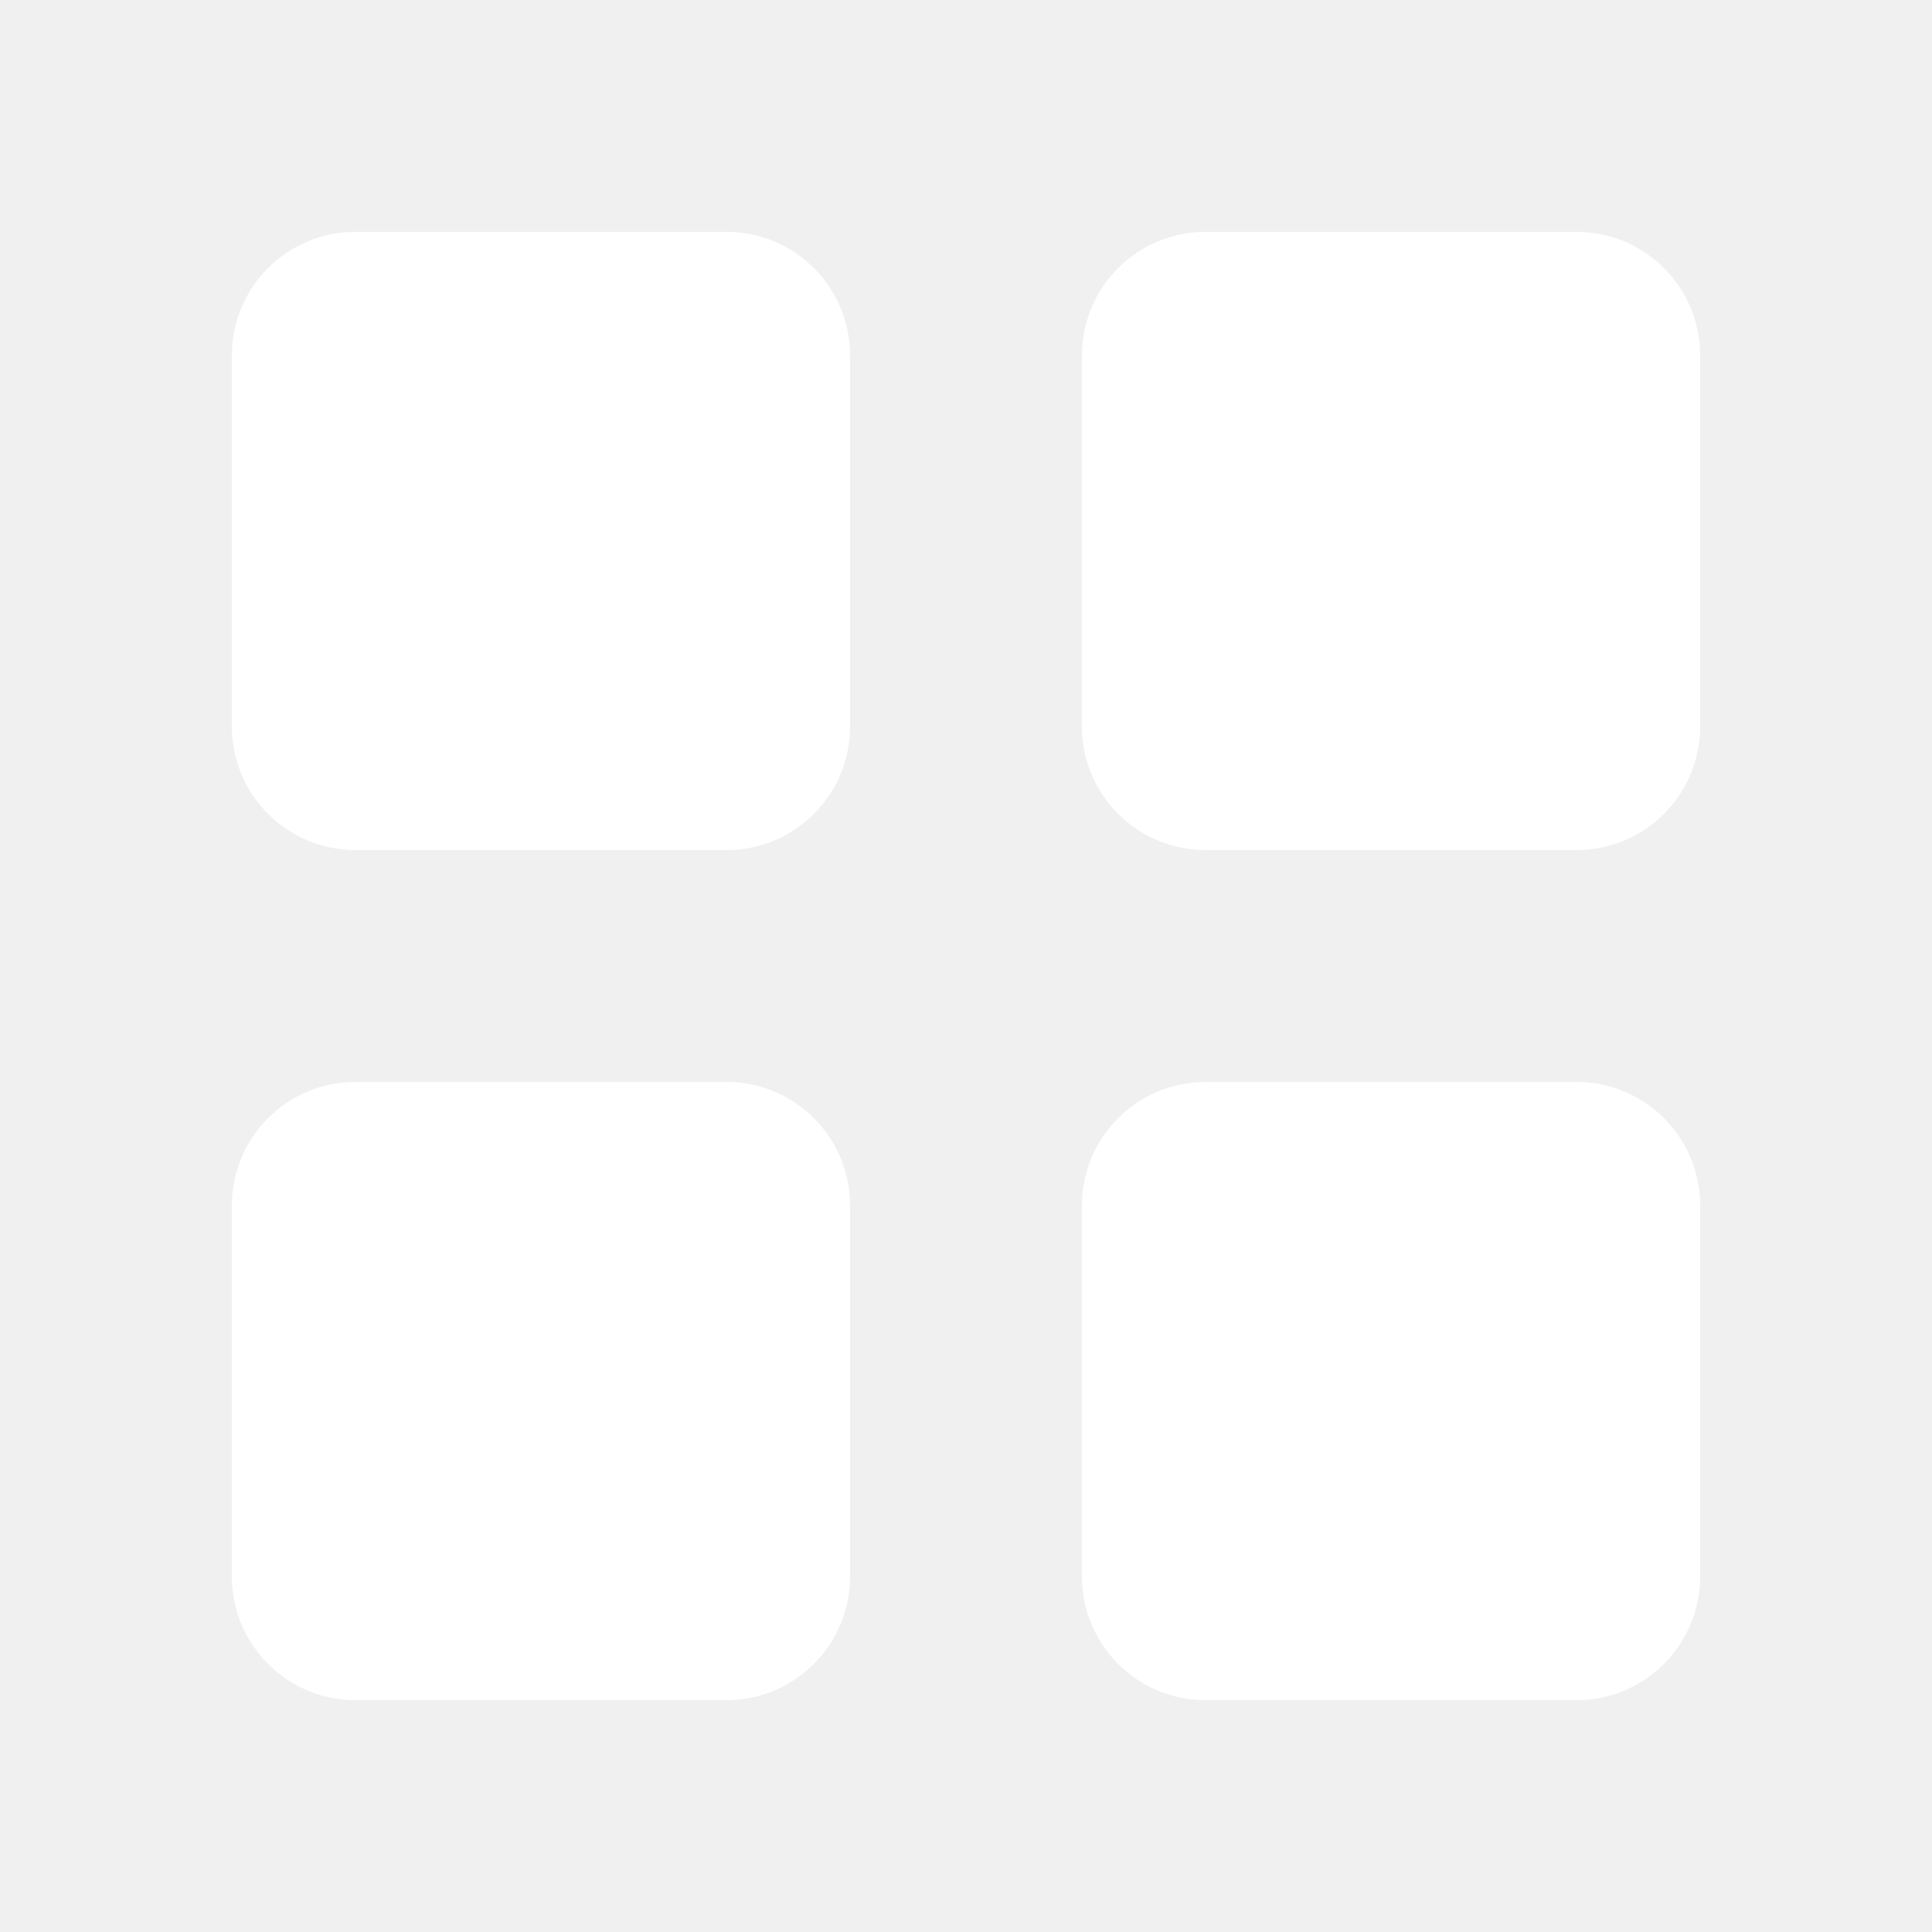
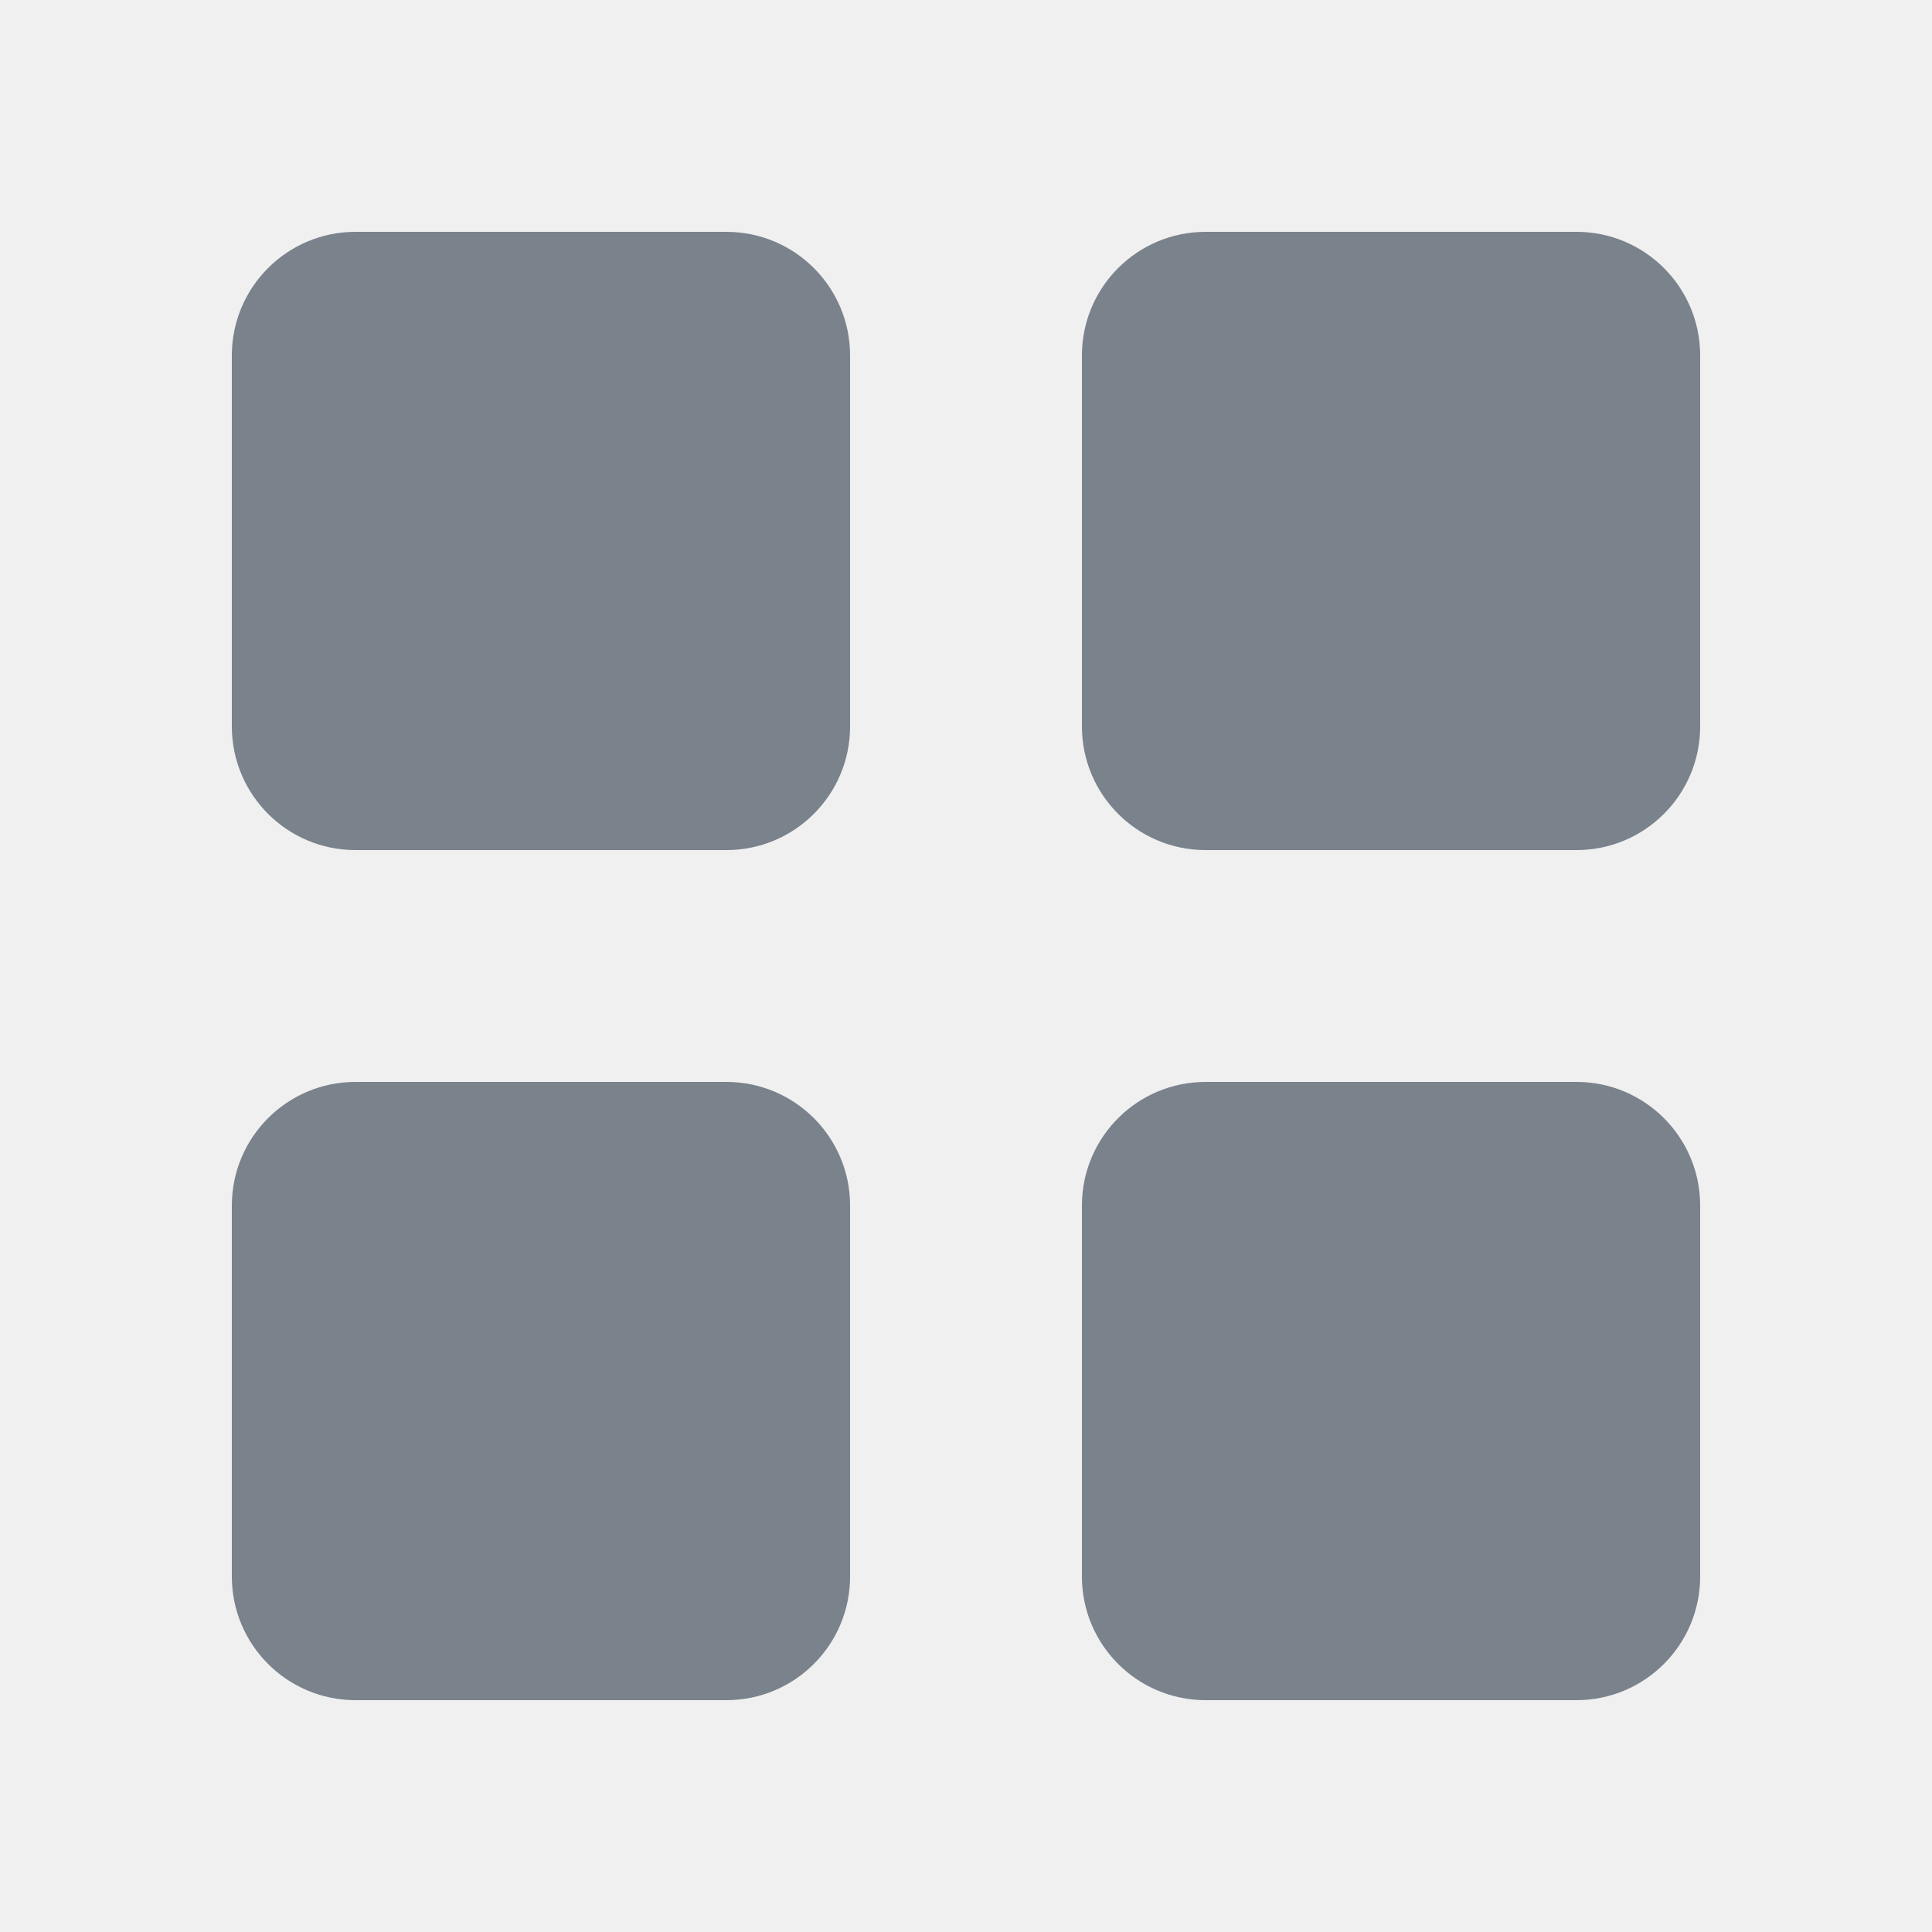
- <svg xmlns="http://www.w3.org/2000/svg" width="25" height="25" viewBox="0 0 25 25" fill="#ffffff">
+ <svg xmlns="http://www.w3.org/2000/svg" width="25" height="25" viewBox="0 0 25 25" fill="#7a828c">
  <rect x="3" y="3" width="8" height="8" rx="1.6" />
  <rect x="14" y="3" width="8" height="8" rx="1.6" />
  <rect x="3" y="14" width="8" height="8" rx="1.6" />
  <rect x="14" y="14" width="8" height="8" rx="1.6" />
</svg>
